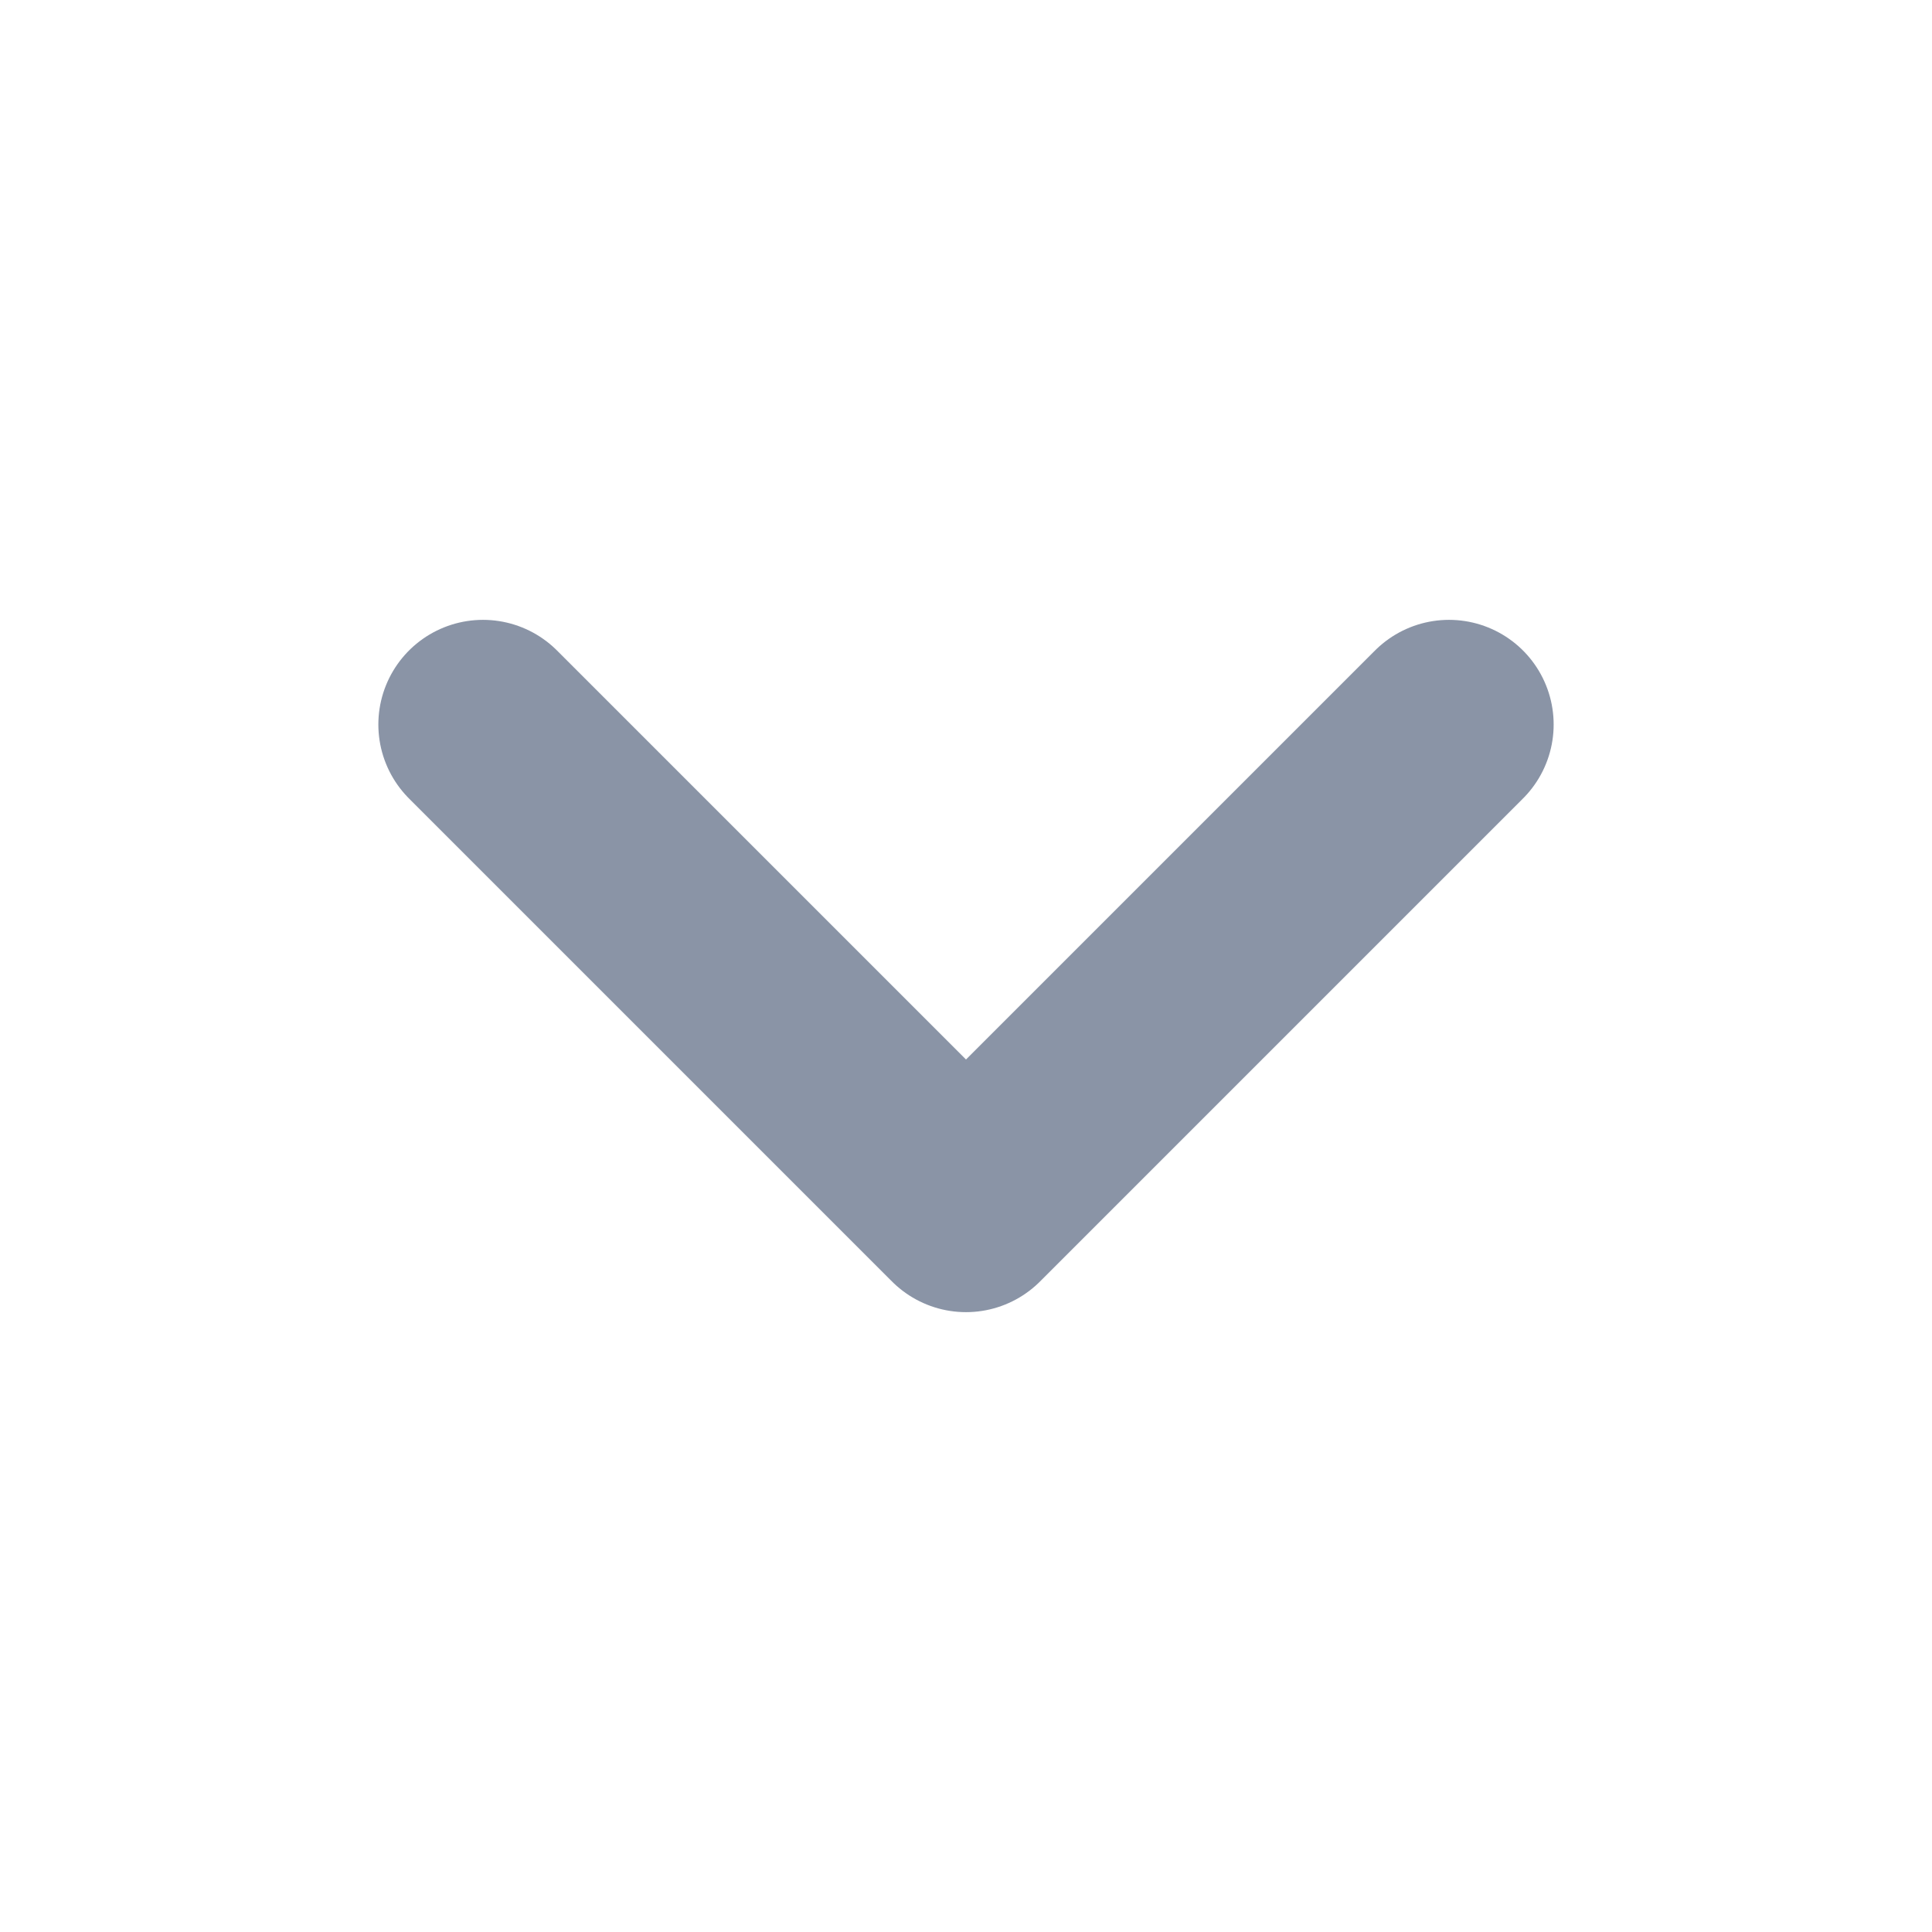
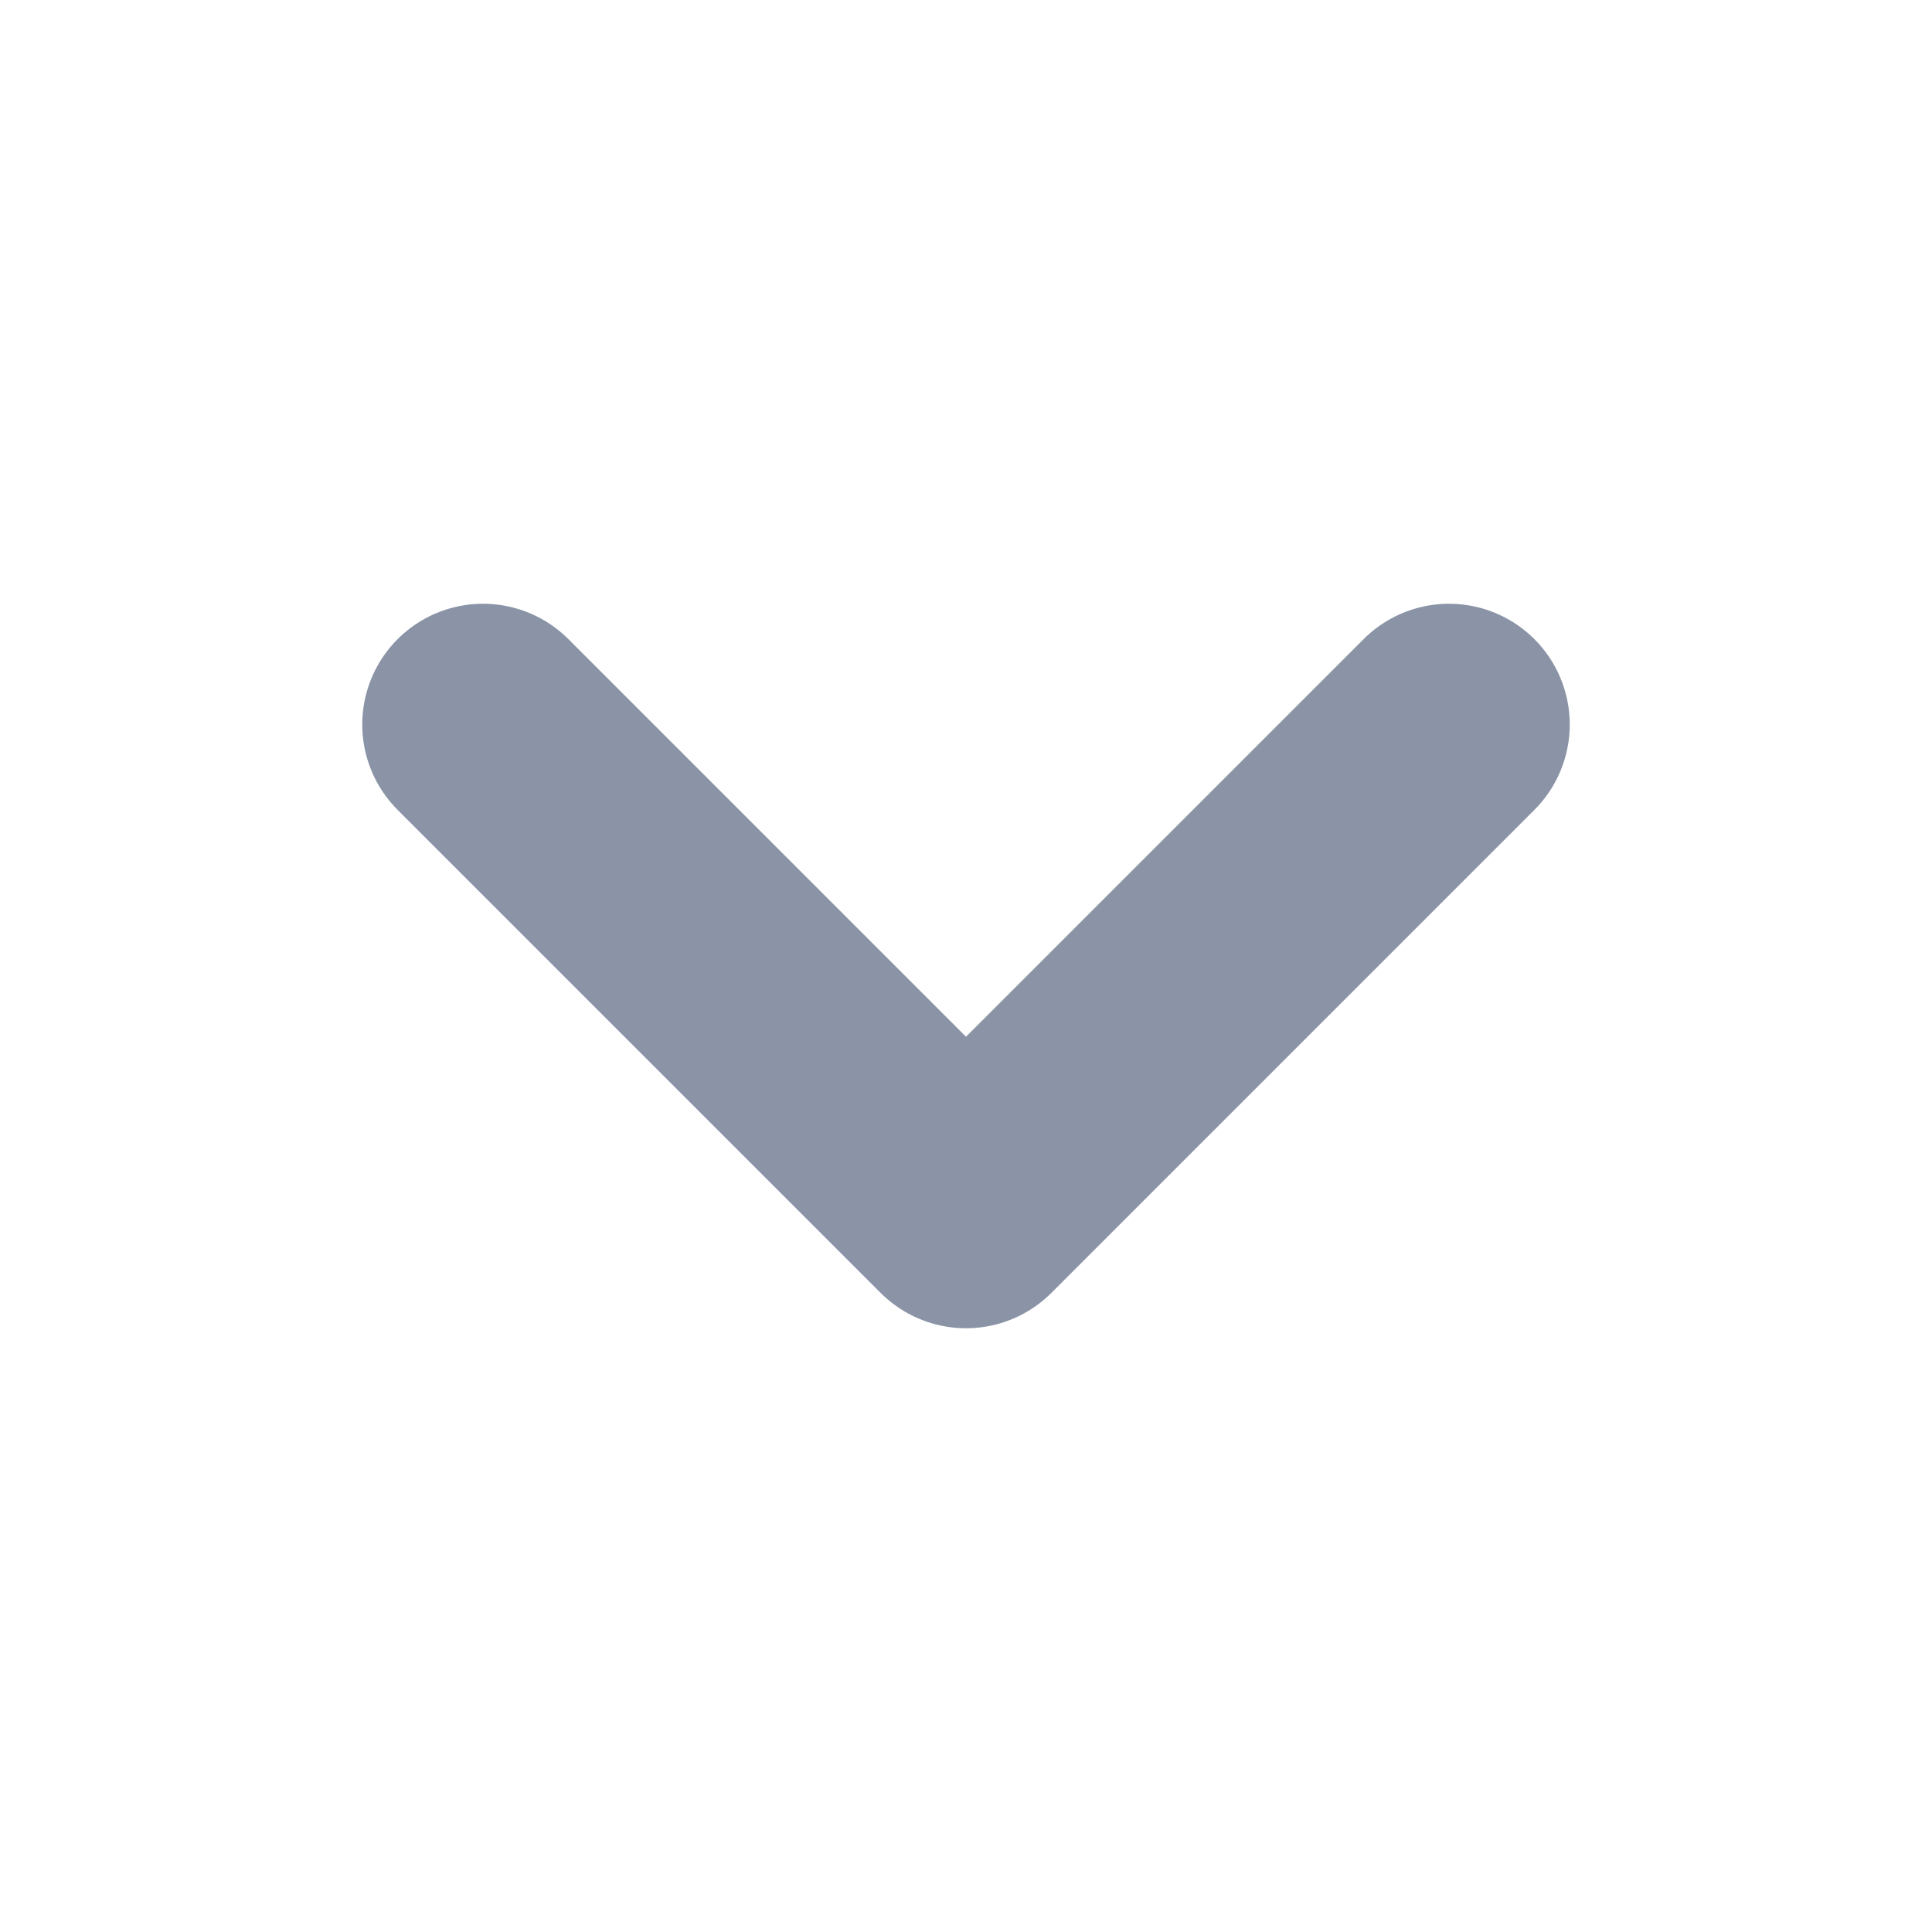
- <svg xmlns="http://www.w3.org/2000/svg" viewBox="0 0 24 24" fill="none" stroke="#8A94A6" stroke-width="2.6" stroke-linecap="round" stroke-linejoin="round">
+ <svg xmlns="http://www.w3.org/2000/svg" viewBox="0 0 24 24" fill="none" stroke="#8A94A6" stroke-width="3" stroke-linecap="round" stroke-linejoin="round">
  <polyline points="6 9 12 15 18 9" />
</svg>
